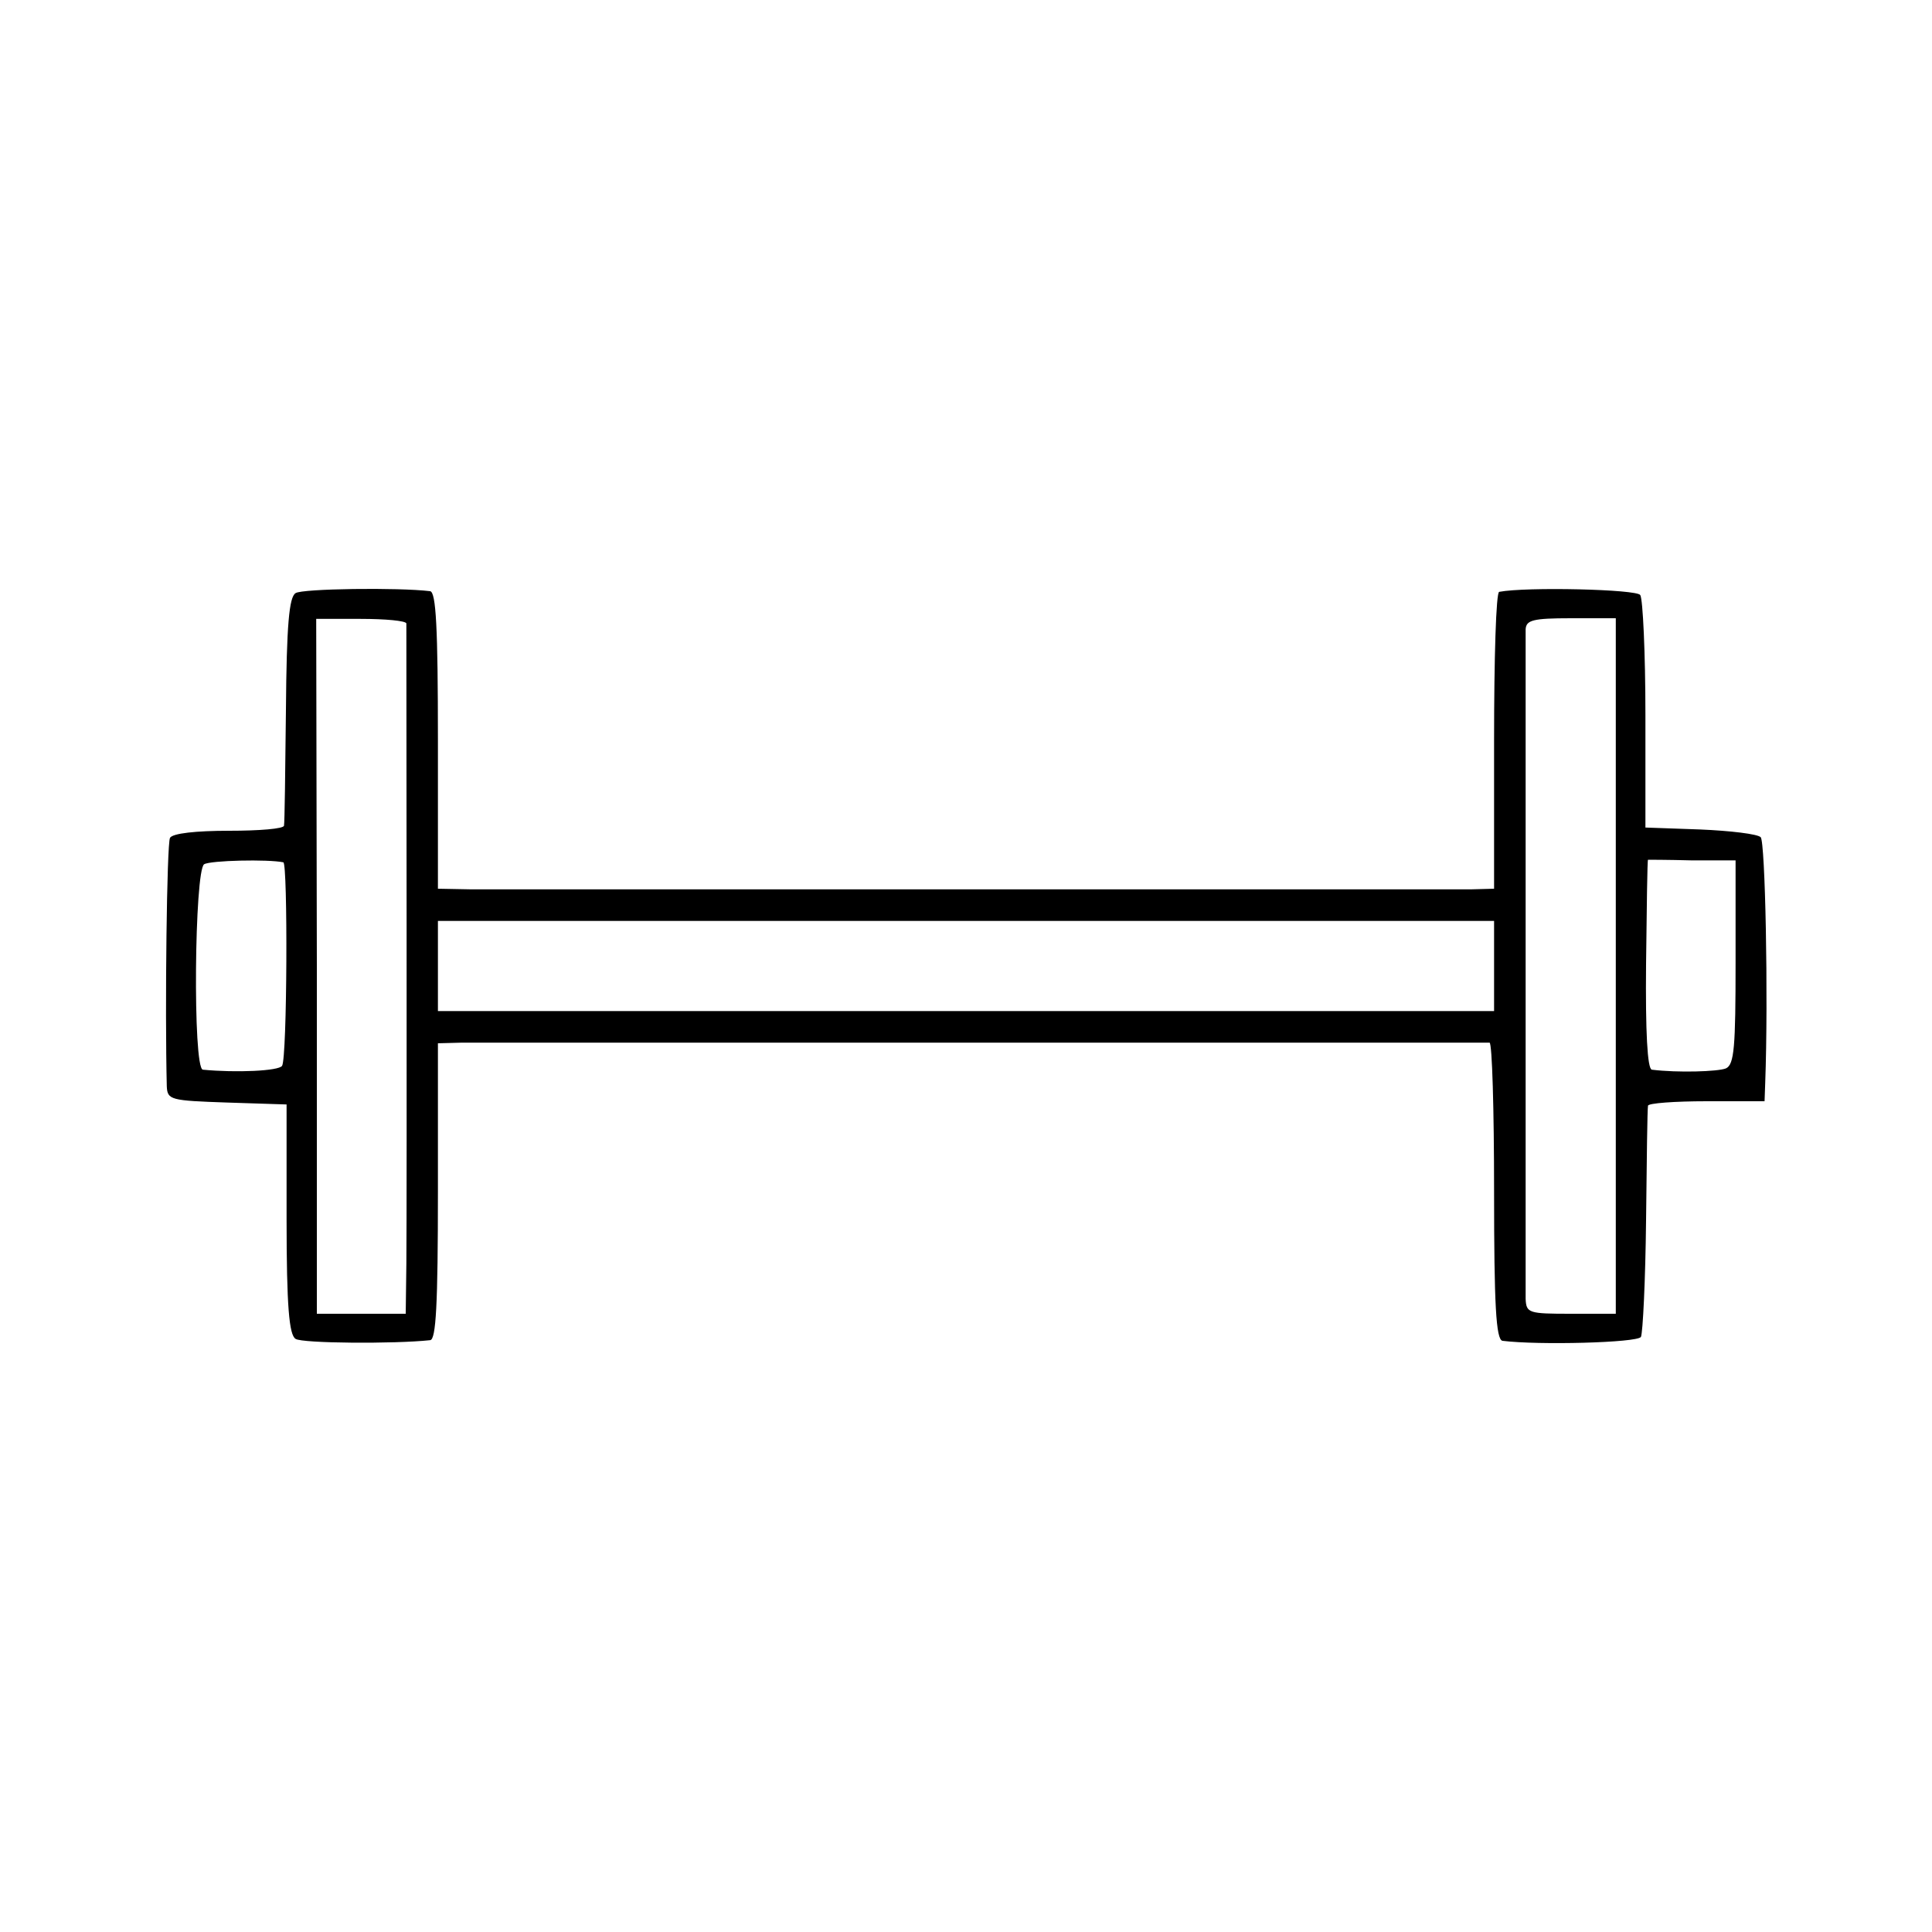
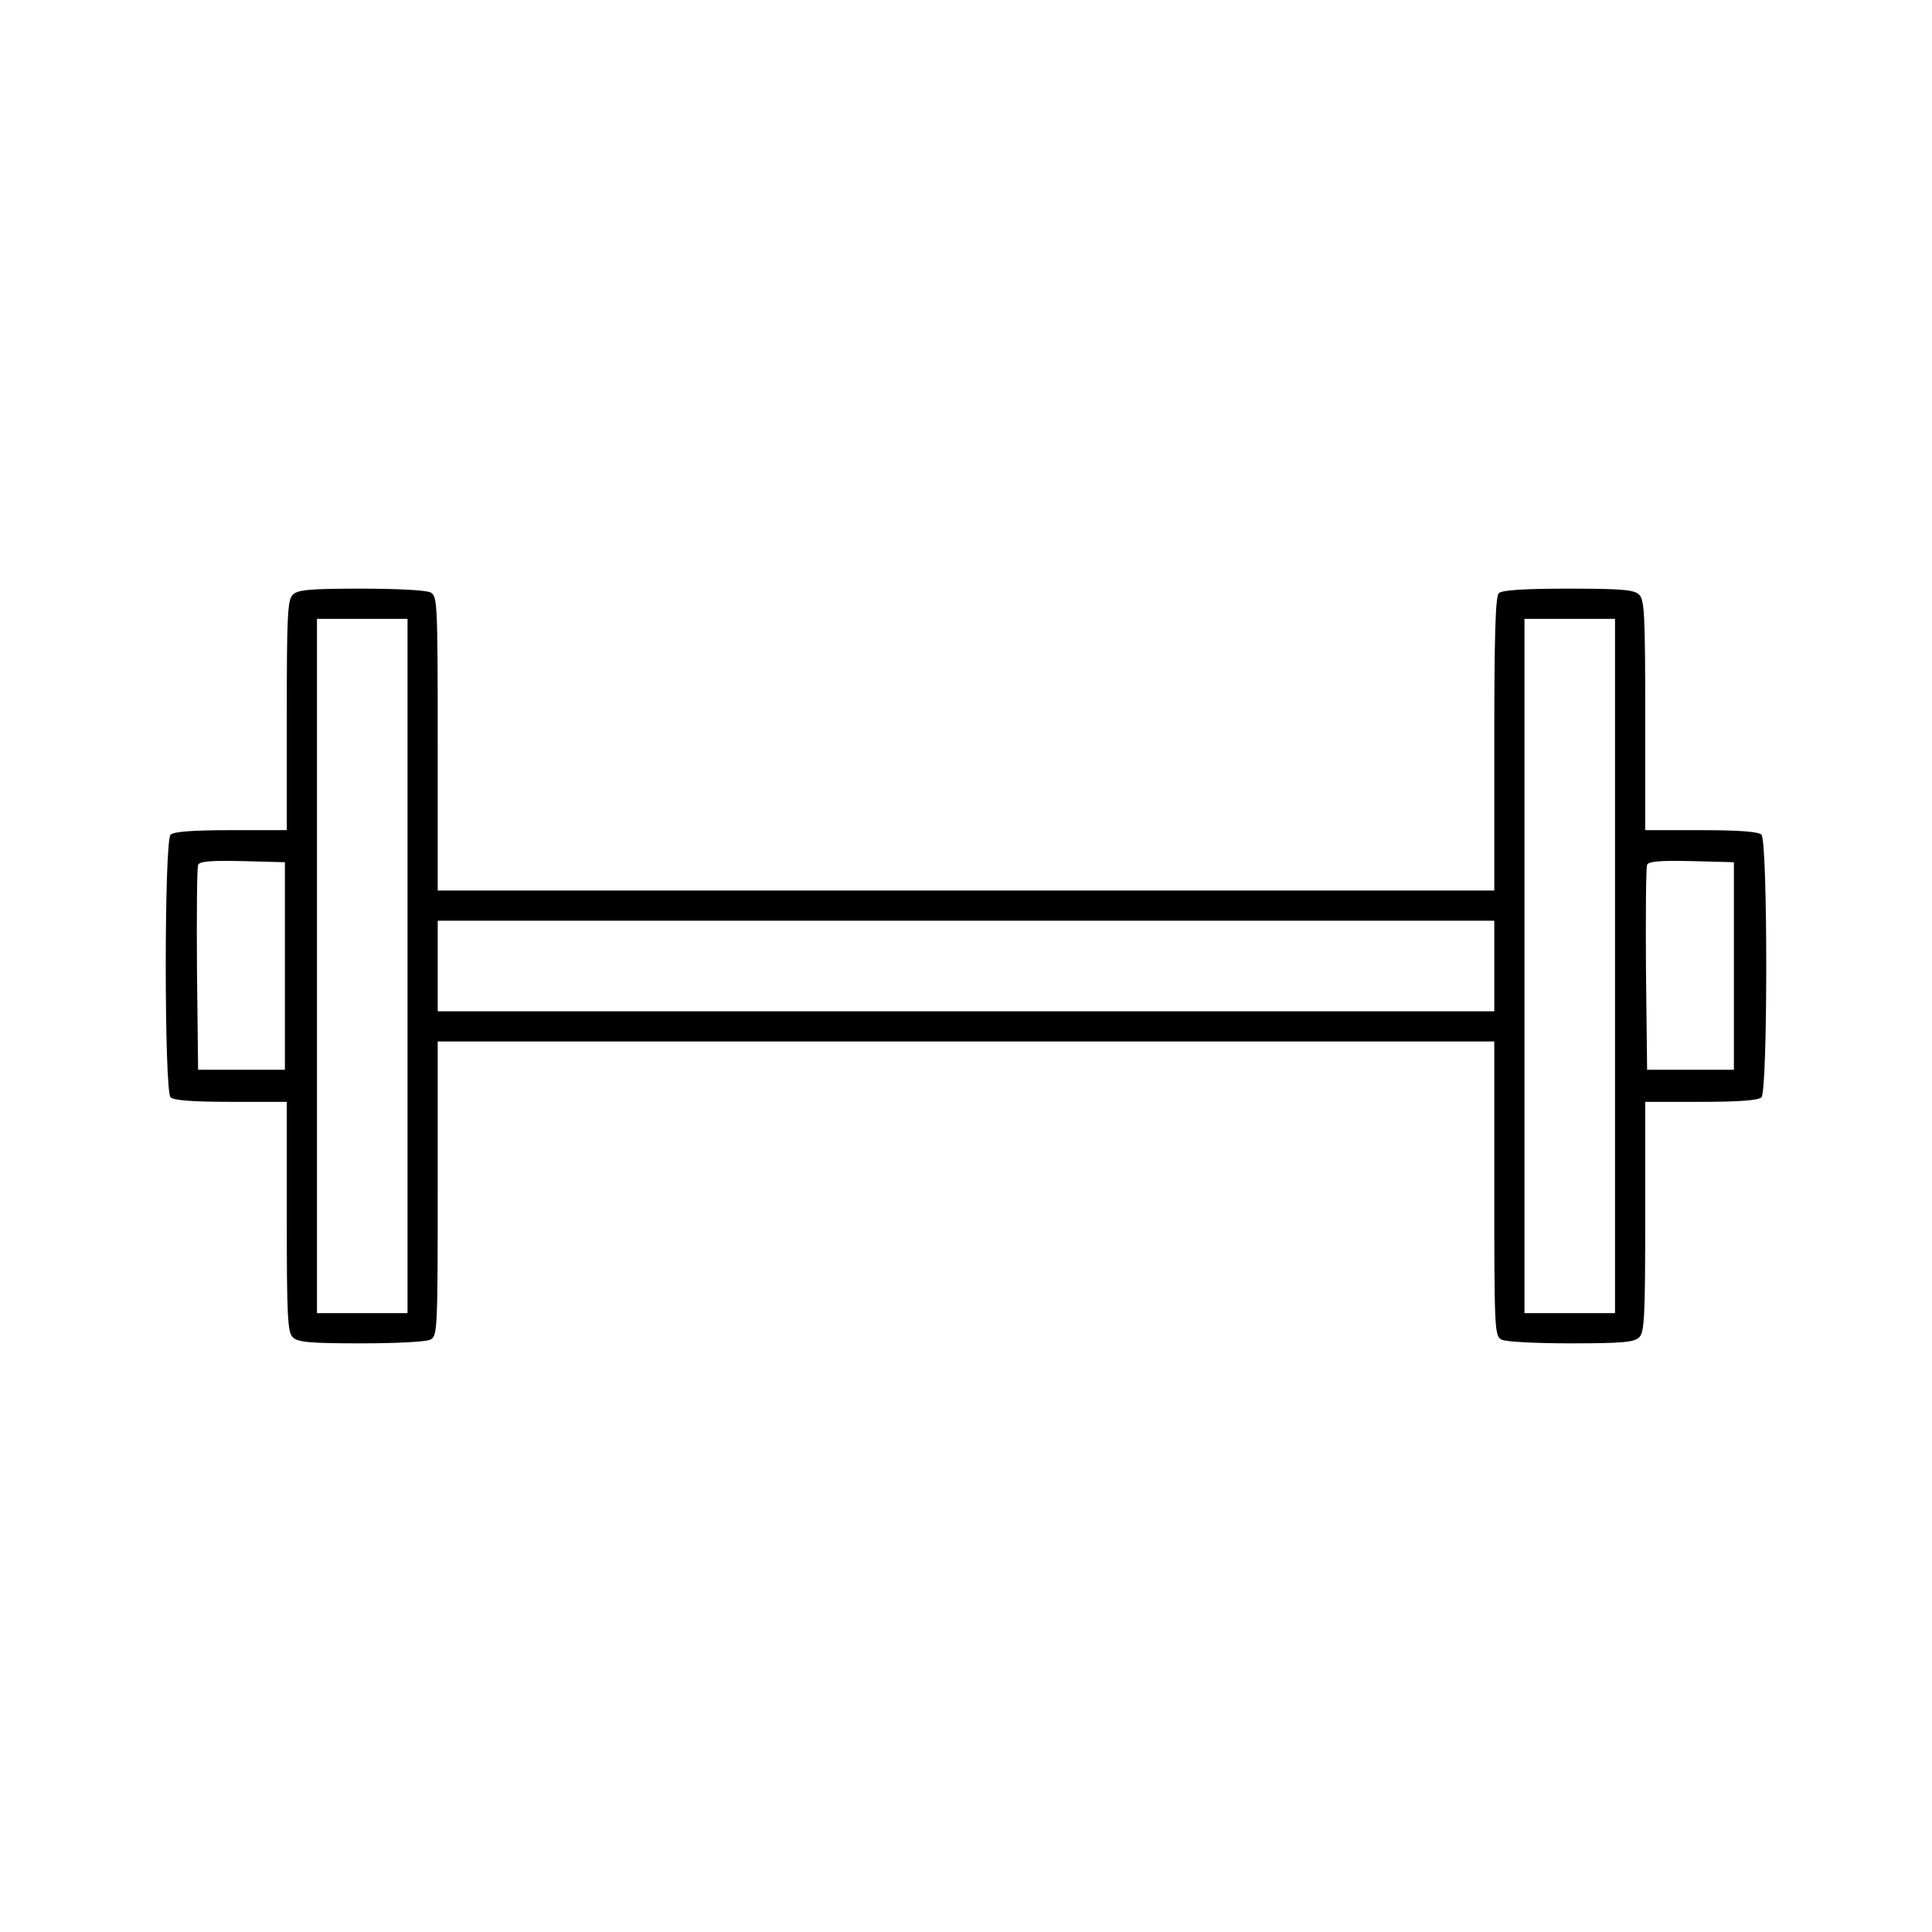
- <svg xmlns="http://www.w3.org/2000/svg" version="1.0" width="300pt" height="300pt" viewBox="0 0 300 300" preserveAspectRatio="xMidYMid meet">
-   <g transform="translate(0,300) scale(0.1,-0.1)" fill="#000000" stroke="none">
-     <path d="M459 2079 c-10 -6 -14 -49 -15 -181 -1 -95 -2 -176 -3 -180 0 -5 -39 -8 -85 -8 -52 0 -88 -4 -92 -11 -5 -9 -8 -267 -5 -386 1 -21 6 -22 93 -25 l93 -3 0 -178 c0 -136 4 -180 14 -186 10 -7 154 -8 209 -2 9 1 12 54 12 231 l0 230 38 1 c45 0 1584 0 1595 0 4 -1 7 -104 7 -231 0 -176 3 -230 13 -232 56 -7 209 -3 215 6 3 6 7 88 8 181 1 94 2 173 3 178 0 4 42 7 91 7 l90 0 1 28 c5 135 0 375 -7 382 -5 5 -47 10 -94 12 l-85 3 0 175 c0 96 -4 180 -8 186 -5 9 -177 13 -219 5 -5 0 -8 -104 -8 -231 l0 -230 -37 -1 c-49 0 -1481 0 -1550 0 l-53 1 0 230 c0 177 -3 230 -12 232 -49 6 -199 4 -209 -3z m172 -47 c0 -10 1 -899 0 -994 l-1 -78 -69 0 -69 0 0 540 -1 539 69 0 c39 0 70 -3 71 -7z m1878 -532 l0 -540 -70 0 c-65 0 -69 1 -70 23 0 29 0 1017 0 1040 1 14 11 17 70 17 l70 0 0 -540z m-2069 161 c7 -2 6 -304 -2 -316 -5 -8 -71 -11 -123 -6 -16 2 -13 310 2 319 10 6 99 8 123 3z m2255 -155 c0 -132 -2 -159 -15 -165 -12 -5 -75 -7 -115 -2 -7 1 -10 59 -9 164 1 89 2 162 3 162 0 0 31 0 68 -1 l68 0 0 -158z m-375 -6 l0 -70 -820 0 -820 0 0 70 0 70 820 0 820 0 0 -70z" />
+ <svg xmlns="http://www.w3.org/2000/svg" version="1.0" width="512pt" height="512pt" viewBox="0 0 512 512" preserveAspectRatio="xMidYMid meet">
+   <g transform="translate(0,512) scale(0.1,-0.1)" fill="#000000" stroke="none">
+     <path d="M776 3544 c-14 -13 -16 -56 -16 -320 l0 -304 -148 0 c-102 0 -152 -4 -160 -12 -17 -17 -17 -679 0 -696 8 -8 58 -12 160 -12 l148 0 0 -304 c0 -264 2 -307 16 -320 13 -13 44 -16 180 -16 95 0 174 4 185 10 18 10 19 25 19 400 l0 390 1400 0 1400 0 0 -390 c0 -375 1 -390 19 -400 11 -6 90 -10 185 -10 136 0 167 3 180 16 14 13 16 56 16 320 l0 304 148 0 c102 0 152 4 160 12 17 17 17 679 0 696 -8 8 -58 12 -160 12 l-148 0 0 304 c0 264 -2 307 -16 320 -13 13 -44 16 -188 16 -120 0 -176 -4 -184 -12 -9 -9 -12 -112 -12 -400 l0 -388 -1400 0 -1400 0 0 390 c0 375 -1 390 -19 400 -11 6 -90 10 -185 10 -136 0 -167 -3 -180 -16z m304 -984 l0 -920 -120 0 -120 0 0 920 0 920 120 0 120 0 0 -920z m3200 0 l0 -920 -120 0 -120 0 0 920 0 920 120 0 120 0 0 -920z m-3525 0 l0 -275 -115 0 -115 0 -3 265 c-1 146 0 271 3 278 3 9 32 12 117 10 l113 -3 0 -275z m3840 0 l0 -275 -115 0 -115 0 -3 265 c-1 146 0 271 3 278 3 9 32 12 117 10 l113 -3 0 -275z m-635 0 l0 -120 -1400 0 -1400 0 0 120 0 120 1400 0 1400 0 0 -120z" />
  </g>
</svg>
